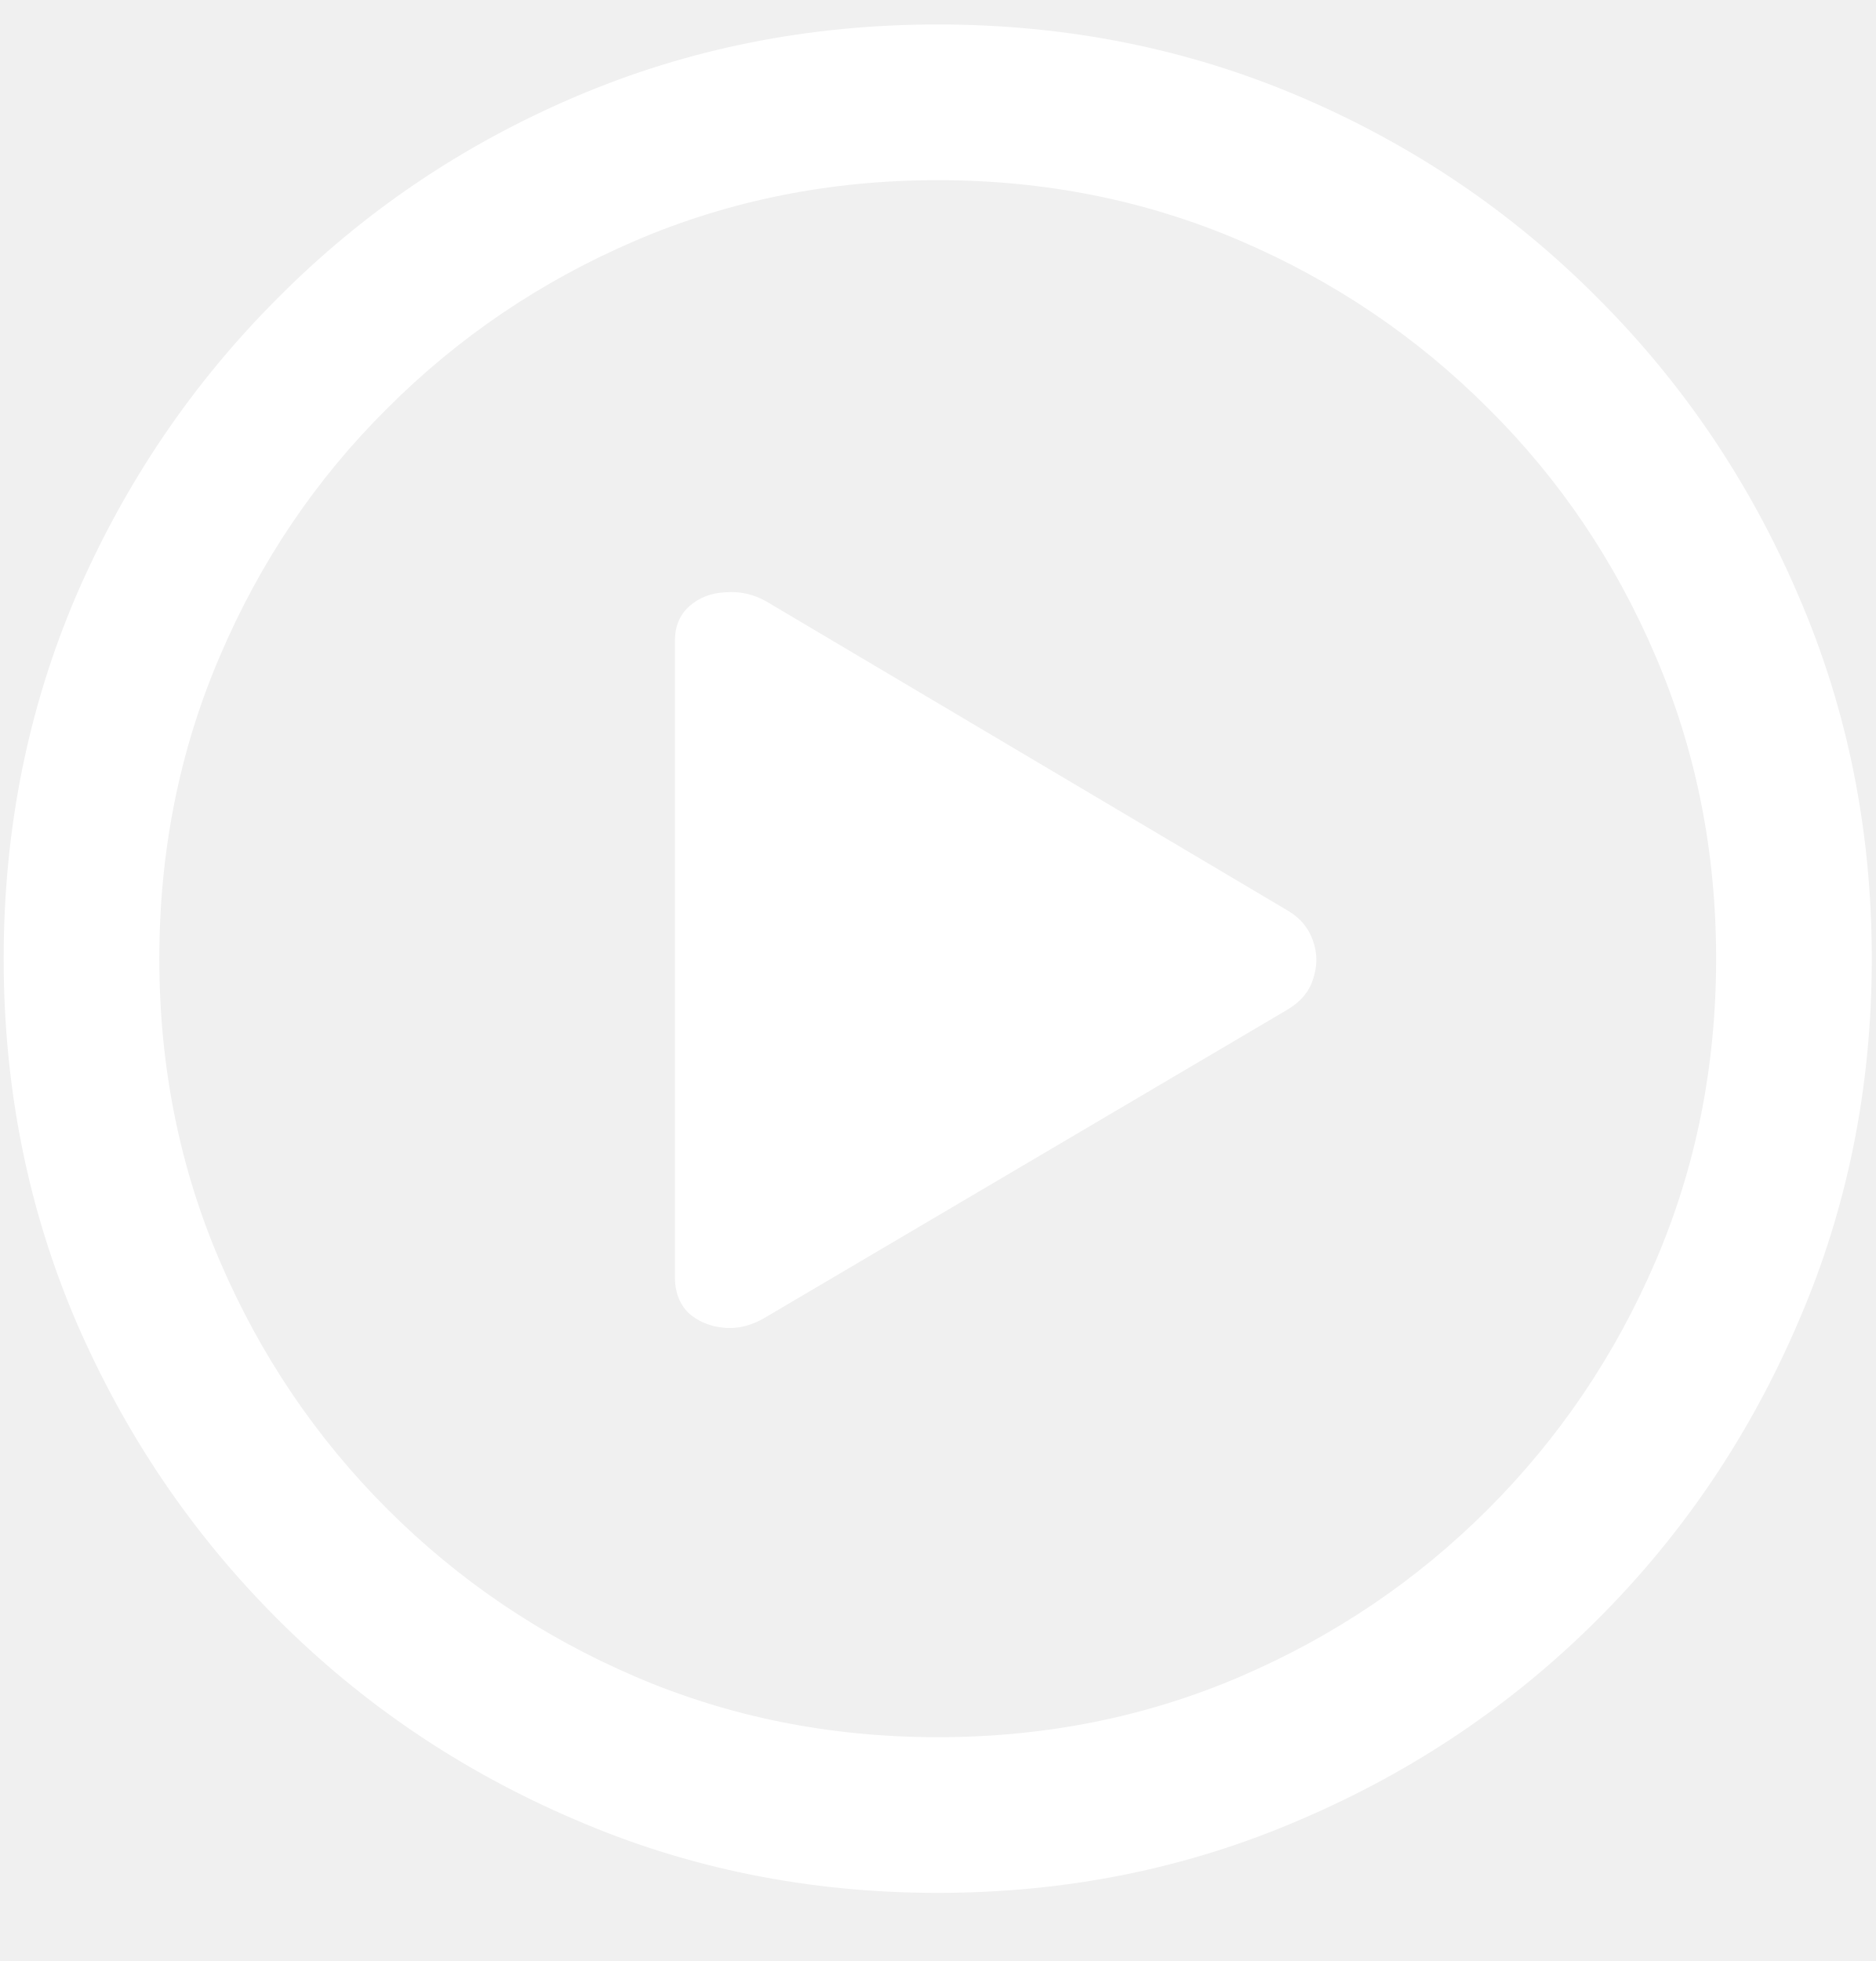
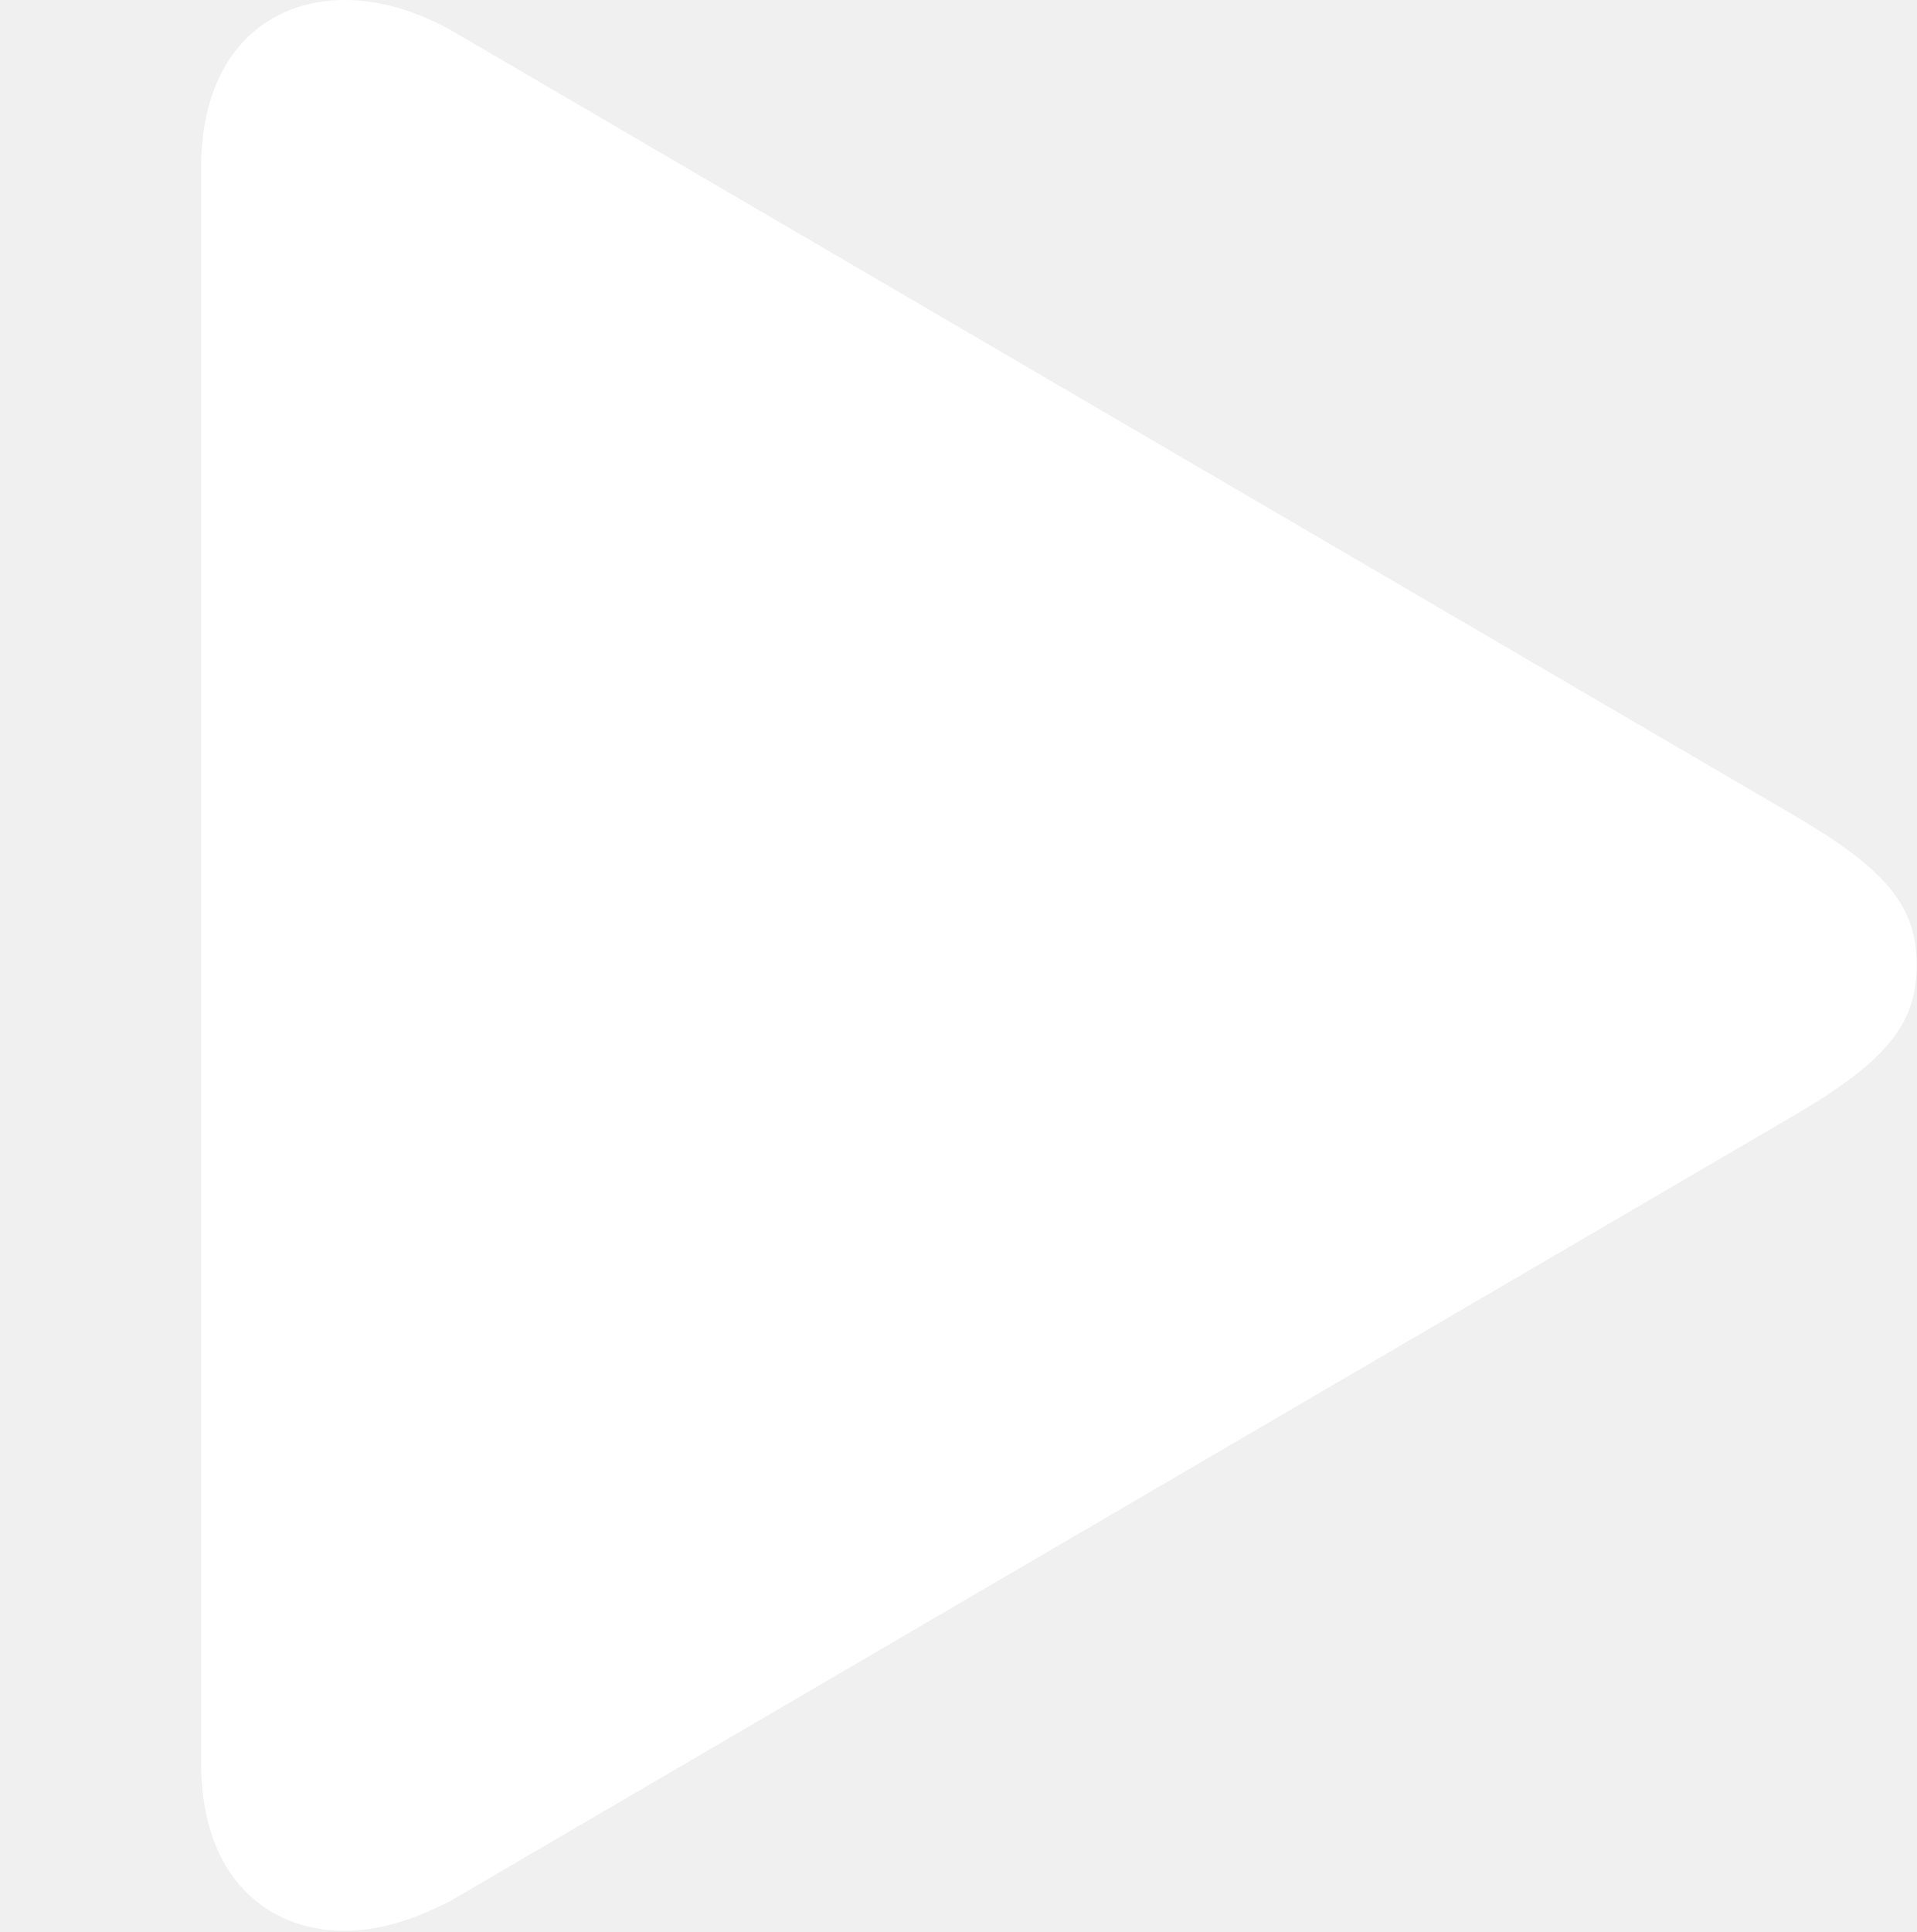
- <svg xmlns="http://www.w3.org/2000/svg" width="22" height="23" viewBox="0 0 22 23" fill="none">
-   <path d="M11 22.201C9.489 22.201 8.071 21.915 6.746 21.342C5.421 20.776 4.257 19.992 3.255 18.989C2.252 17.987 1.465 16.823 0.892 15.498C0.326 14.173 0.043 12.755 0.043 11.244C0.043 9.733 0.326 8.315 0.892 6.99C1.465 5.665 2.252 4.502 3.255 3.499C4.257 2.489 5.421 1.702 6.746 1.136C8.071 0.57 9.489 0.287 11 0.287C12.511 0.287 13.929 0.57 15.254 1.136C16.579 1.702 17.742 2.489 18.745 3.499C19.748 4.502 20.532 5.665 21.098 6.99C21.671 8.315 21.957 9.733 21.957 11.244C21.957 12.755 21.671 14.173 21.098 15.498C20.532 16.823 19.748 17.987 18.745 18.989C17.742 19.992 16.579 20.776 15.254 21.342C13.929 21.915 12.511 22.201 11 22.201ZM11 20.375C12.26 20.375 13.442 20.139 14.545 19.666C15.648 19.193 16.618 18.538 17.456 17.7C18.294 16.862 18.949 15.892 19.422 14.789C19.895 13.686 20.131 12.505 20.131 11.244C20.131 9.984 19.895 8.802 19.422 7.699C18.949 6.589 18.294 5.619 17.456 4.788C16.618 3.95 15.648 3.295 14.545 2.822C13.442 2.35 12.26 2.113 11 2.113C9.74 2.113 8.558 2.35 7.455 2.822C6.352 3.295 5.382 3.95 4.544 4.788C3.706 5.619 3.051 6.589 2.578 7.699C2.105 8.802 1.869 9.984 1.869 11.244C1.869 12.505 2.105 13.686 2.578 14.789C3.051 15.892 3.706 16.862 4.544 17.7C5.382 18.538 6.352 19.193 7.455 19.666C8.558 20.139 9.74 20.375 11 20.375ZM8.991 15.444C8.826 15.545 8.662 15.588 8.497 15.573C8.332 15.559 8.193 15.502 8.078 15.401C7.971 15.294 7.917 15.154 7.917 14.982V7.517C7.917 7.345 7.974 7.209 8.089 7.108C8.203 7.008 8.343 6.954 8.508 6.947C8.68 6.933 8.841 6.969 8.991 7.055L15.114 10.685C15.258 10.771 15.354 10.89 15.404 11.04C15.454 11.183 15.454 11.33 15.404 11.48C15.361 11.624 15.265 11.742 15.114 11.835L8.991 15.444Z" fill="white" />
+ <svg xmlns="http://www.w3.org/2000/svg" version="1.1" viewBox="0 0 16.289 16.416">
+   <g>
+     <rect height="16.416" opacity="0" width="16.289" x="0" y="0" />
+     <path d="M1.709 14.98C1.709 15.947 2.266 16.406 2.93 16.406C3.223 16.406 3.525 16.309 3.828 16.152L15.205 9.502C16.016 9.033 16.289 8.711 16.289 8.203C16.289 7.686 16.016 7.373 15.205 6.904L3.828 0.254C3.525 0.088 3.223 0 2.93 0C2.266 0 1.709 0.459 1.709 1.426Z" fill="white" />
+   </g>
</svg>
